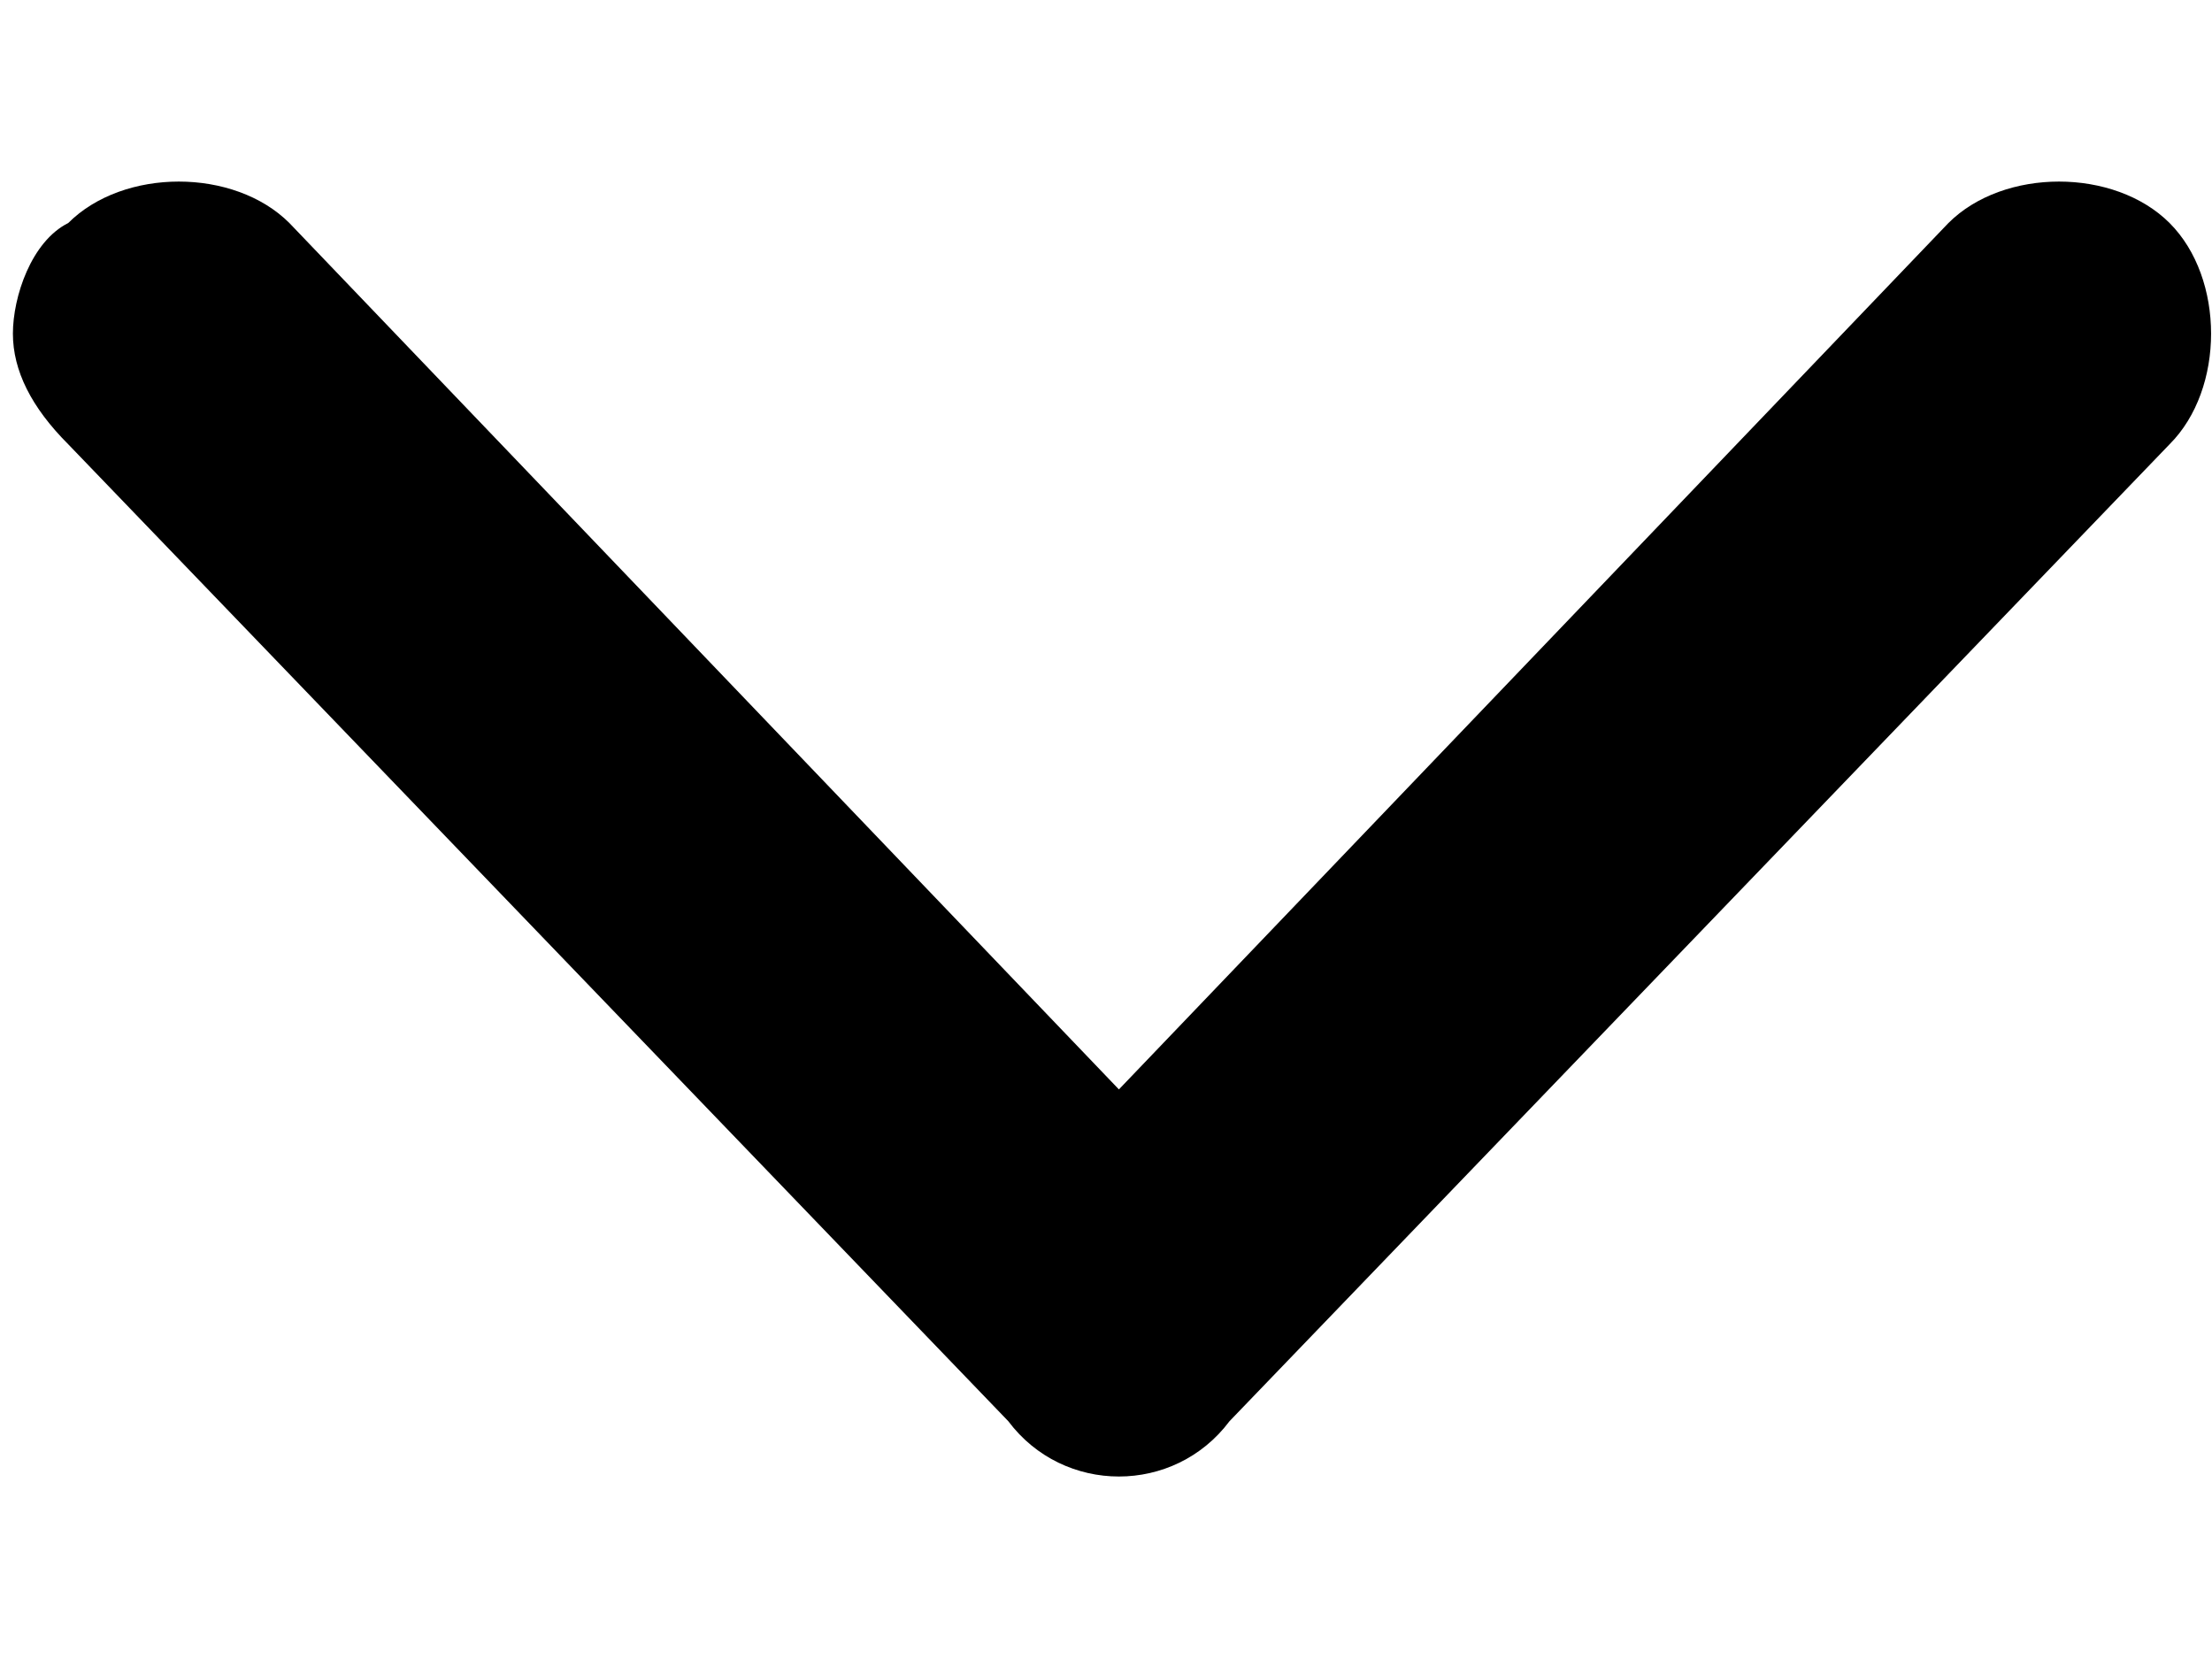
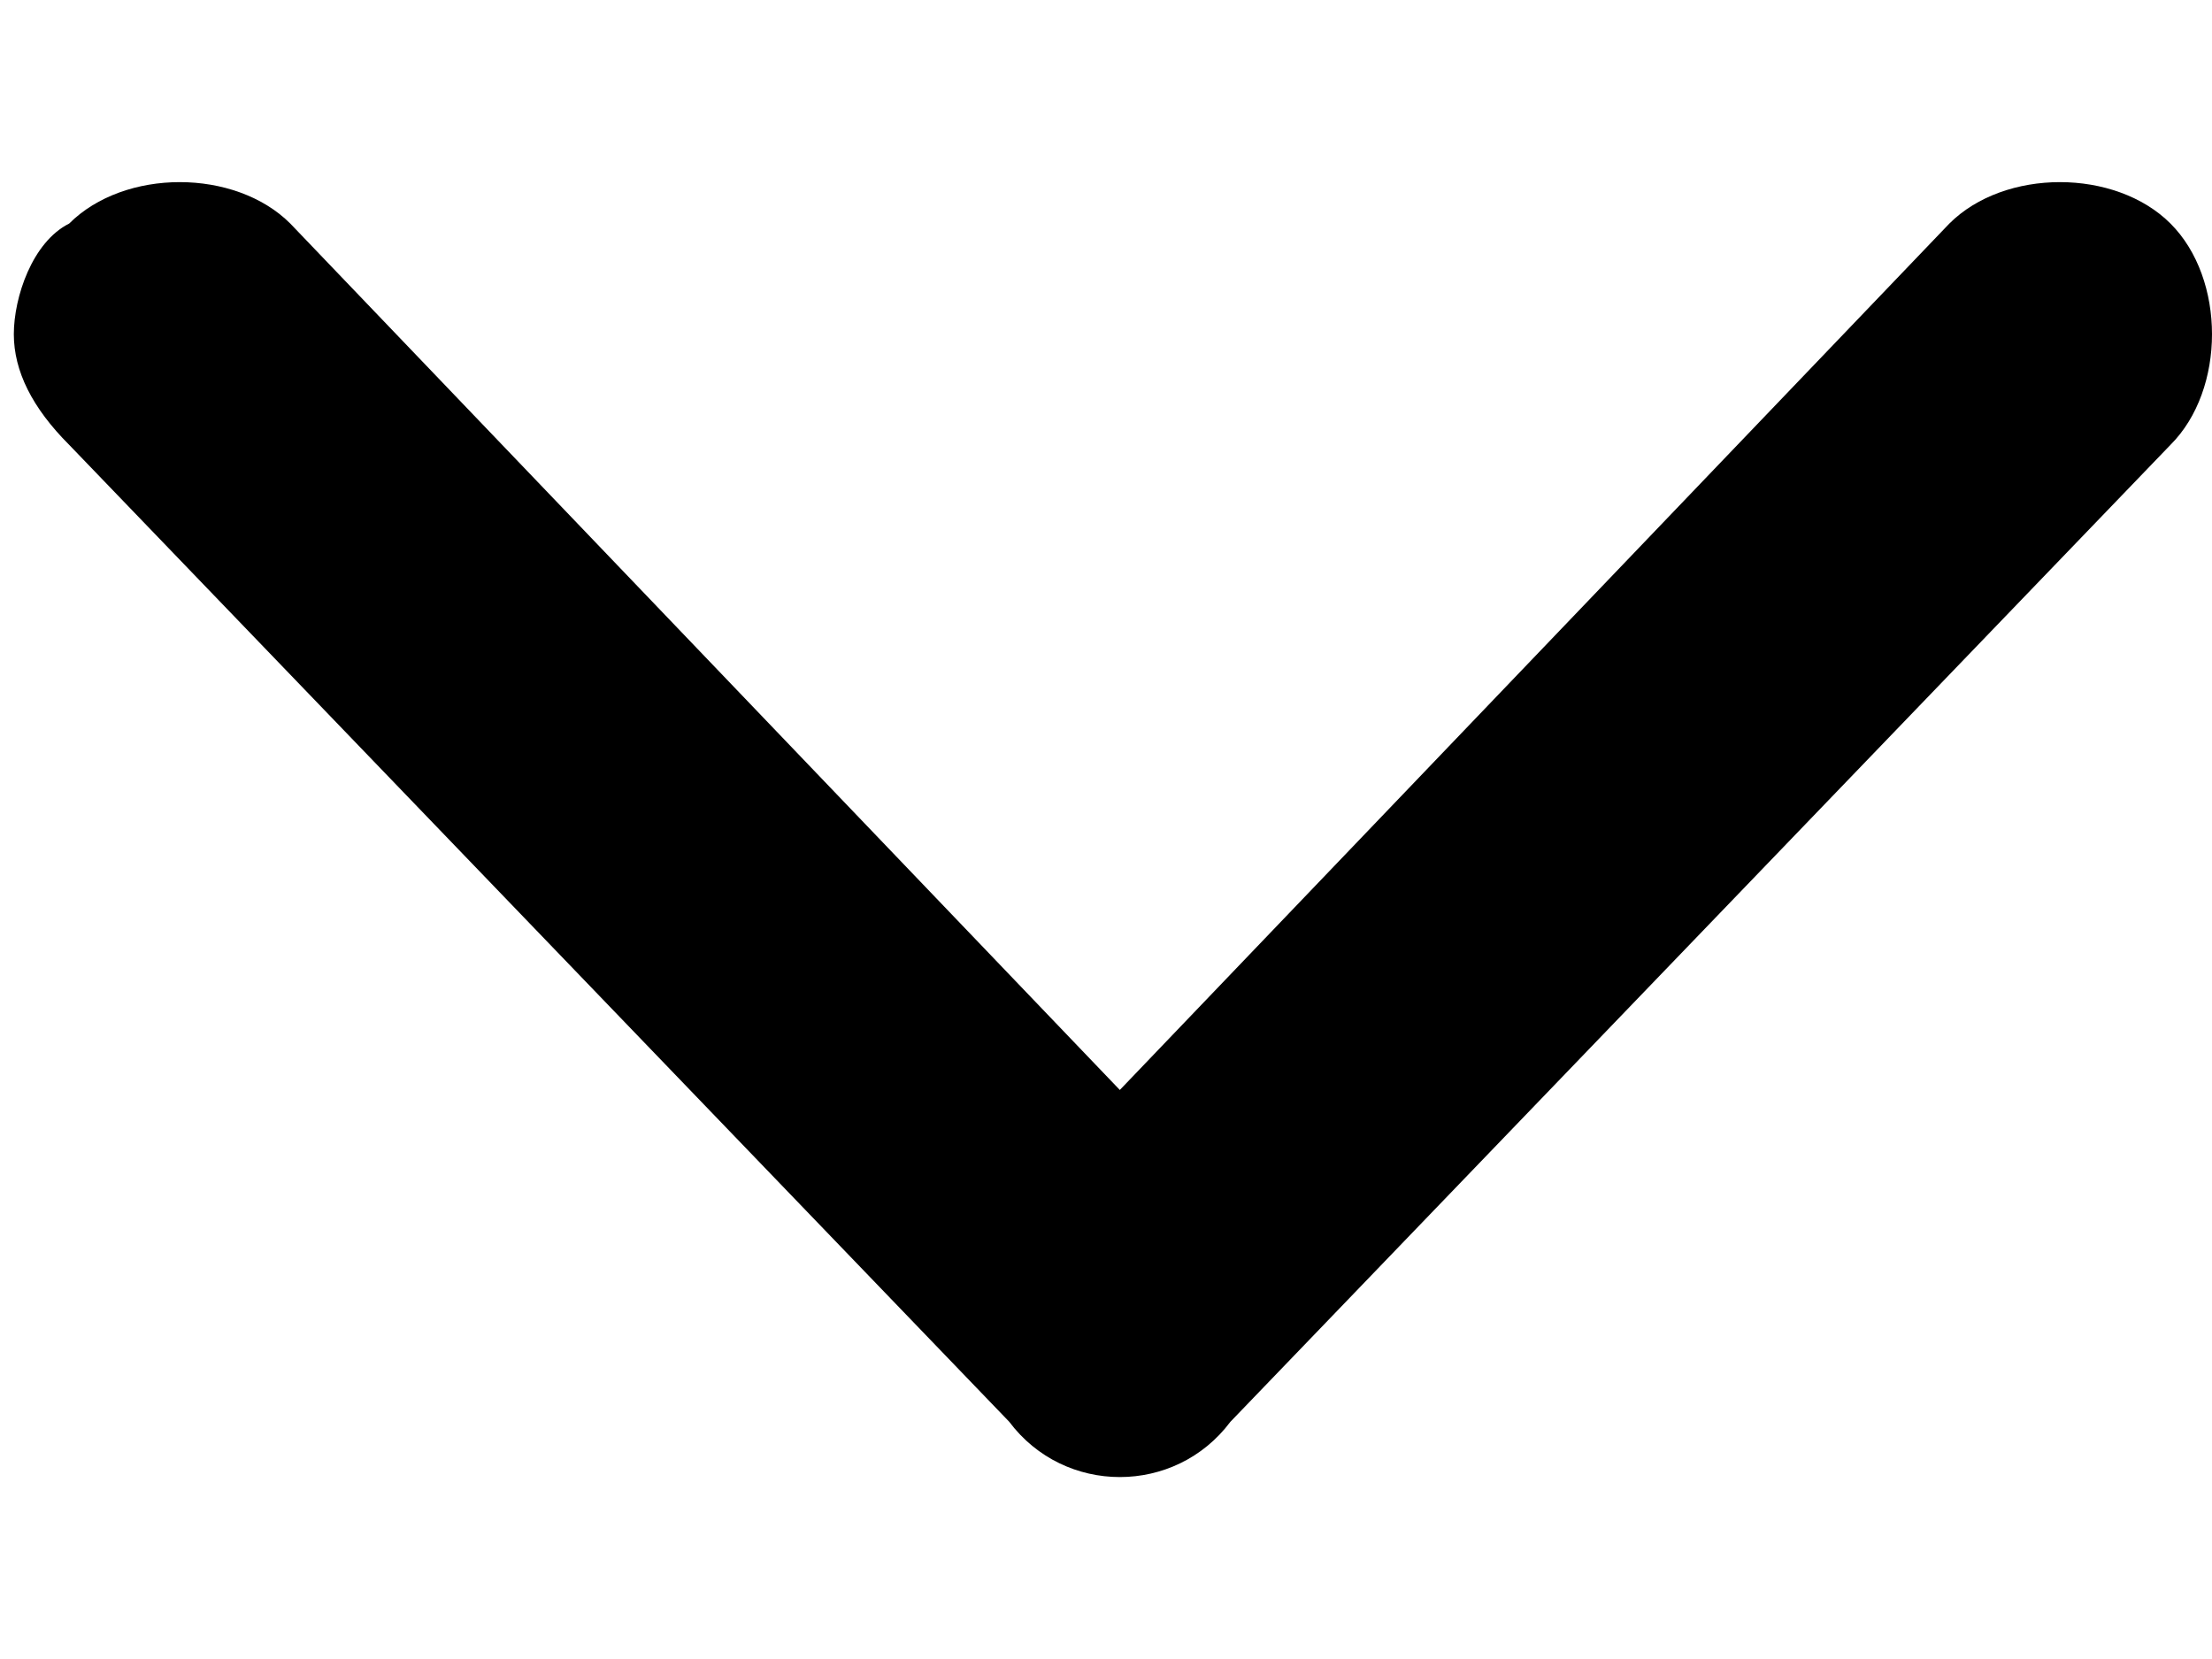
<svg xmlns="http://www.w3.org/2000/svg" width="12" height="9" viewBox="0 0 12 9" fill="none">
-   <path d="m6.67 7.71 5.1-5.3c.3-.3.3-.9 0-1.2-.3-.3-.9-.3-1.2 0l-4.5 4.7-4.5-4.7c-.3-.3-.9-.3-1.2 0-.2.1-.3.4-.3.6 0 .2.1.4.3.6l5.1 5.3c.3.4.9.4 1.2 0Z" fill="#000" />
+   <path d="m6.675 7.713 5.1-5.3c.3-.3.3-.9 0-1.2-.3-.3-.9-.3-1.2 0l-4.5 4.7-4.5-4.7c-.3-.3-.9-.3-1.2 0-.2.1-.3.4-.3.6 0 .2.1.4.3.6l5.1 5.3c.3.4.9.4 1.2 0Z" fill="#000" />
</svg>
